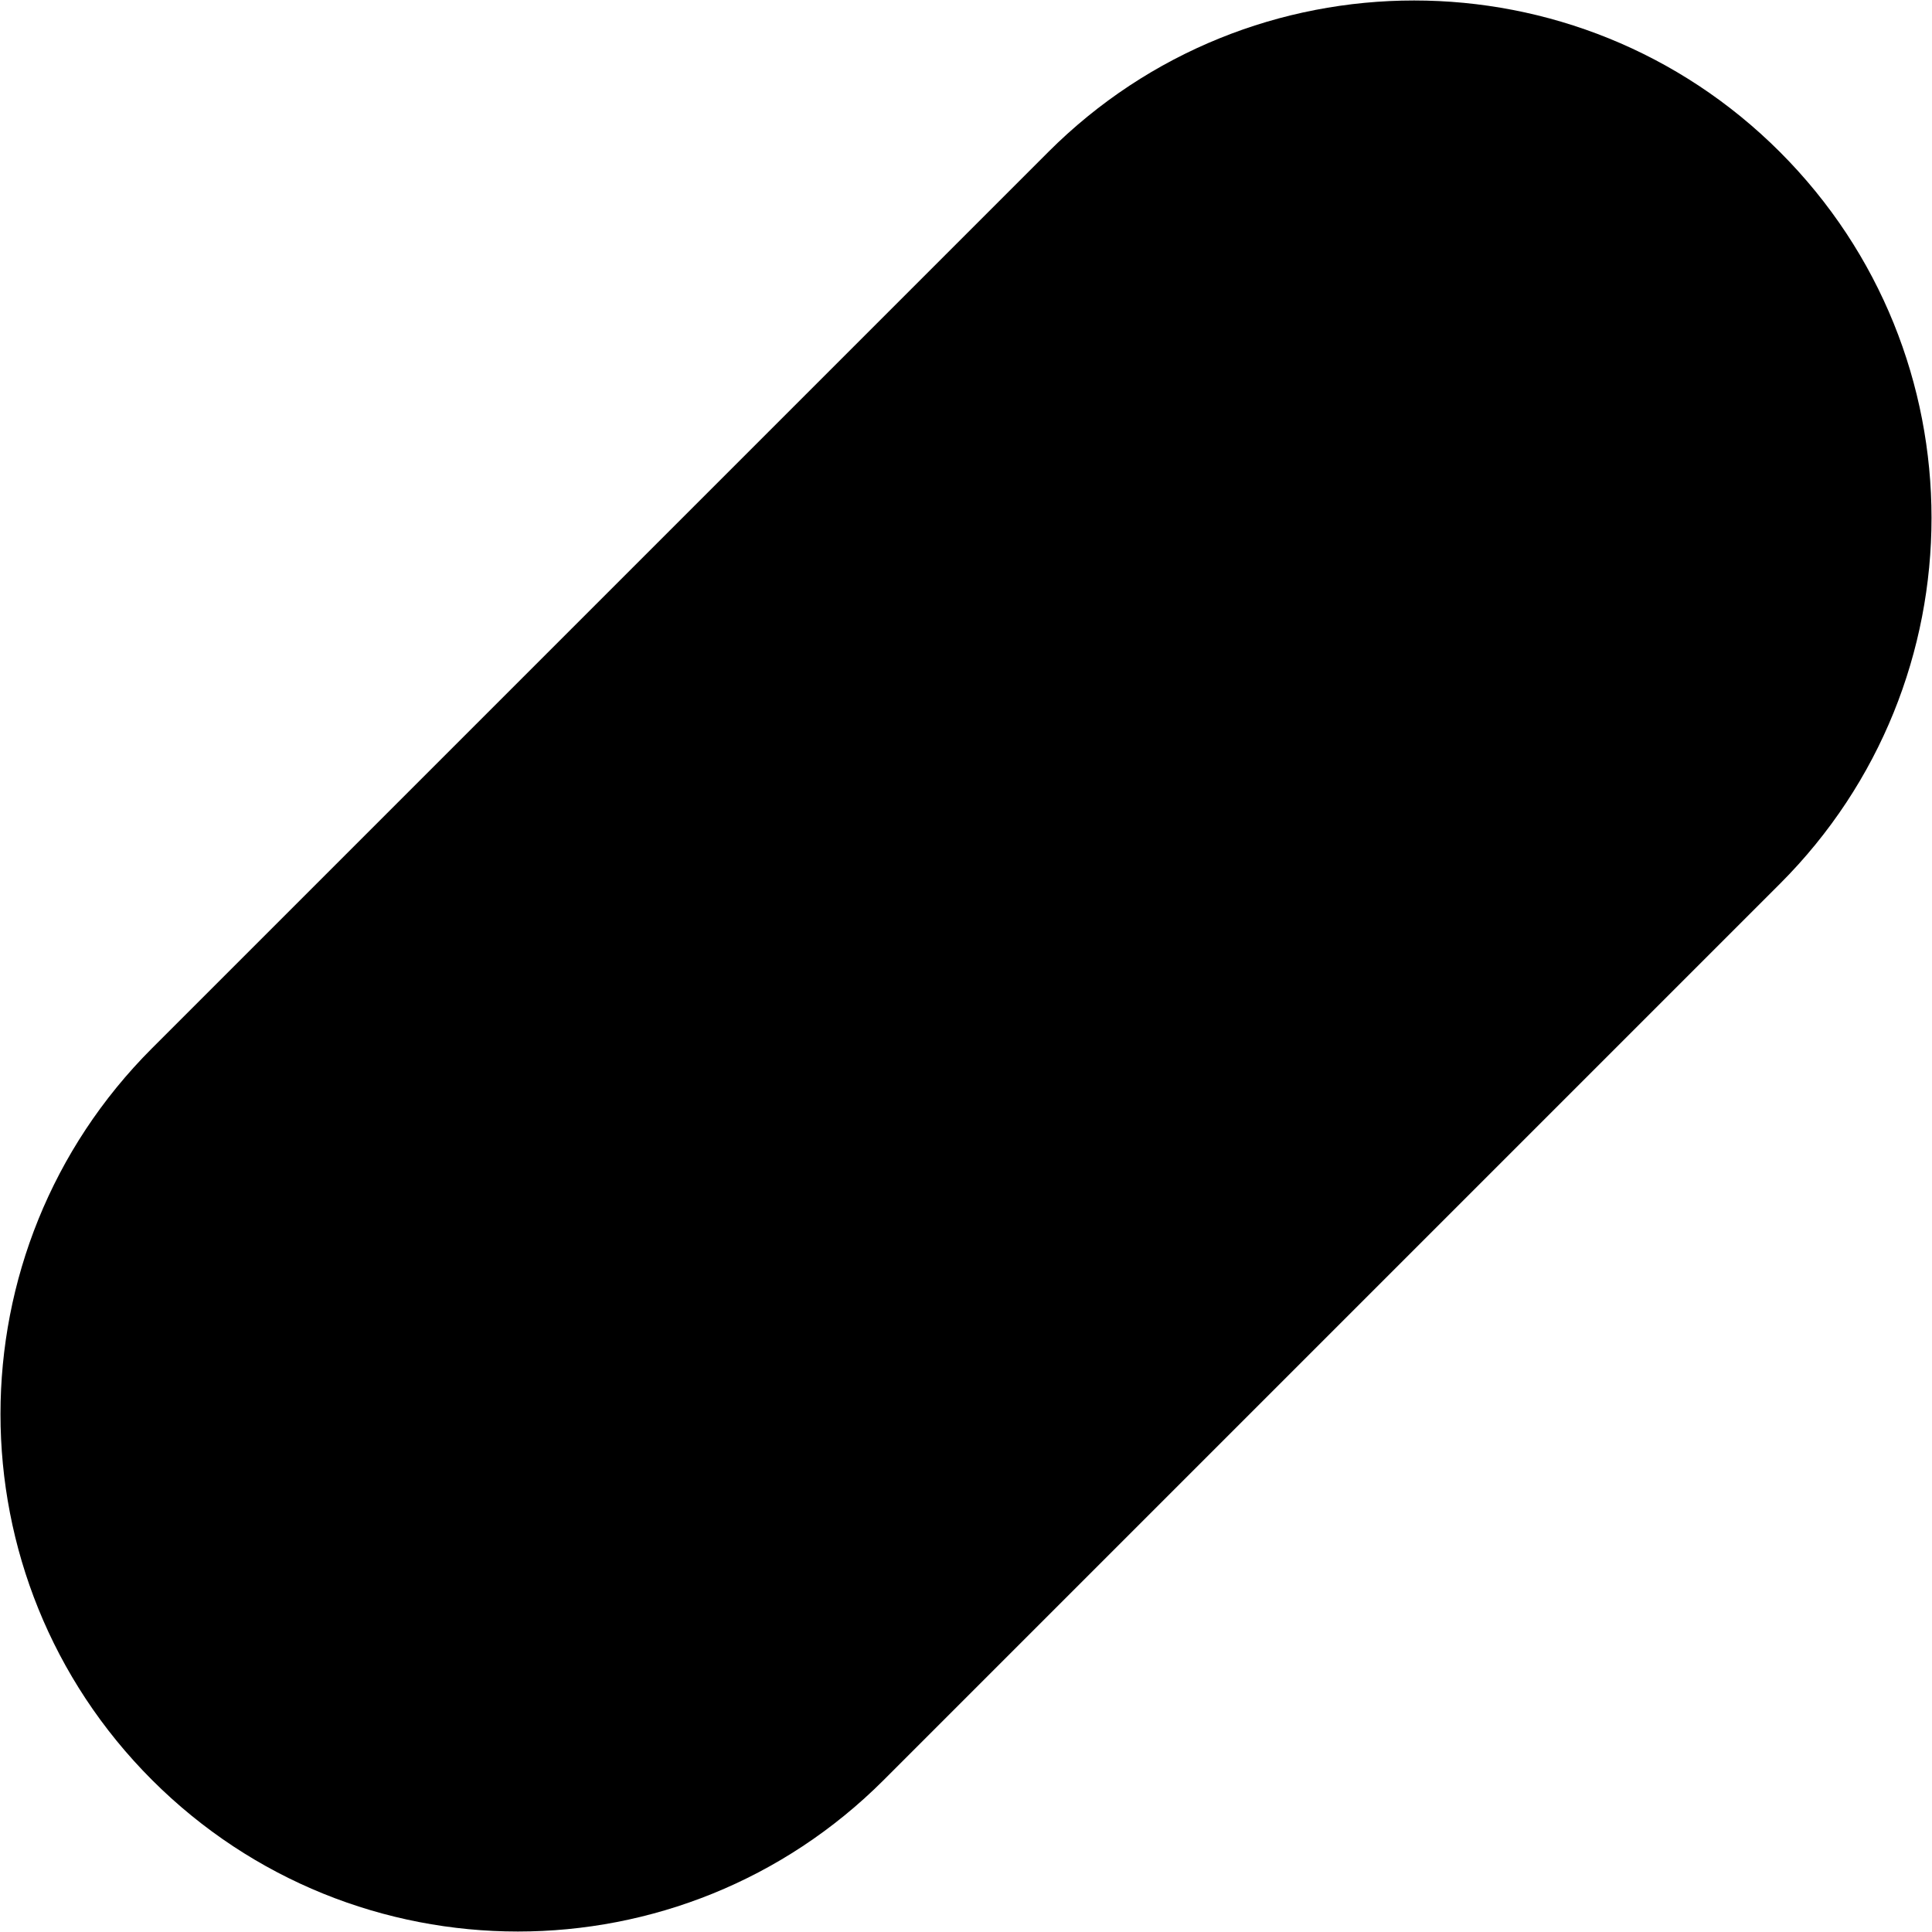
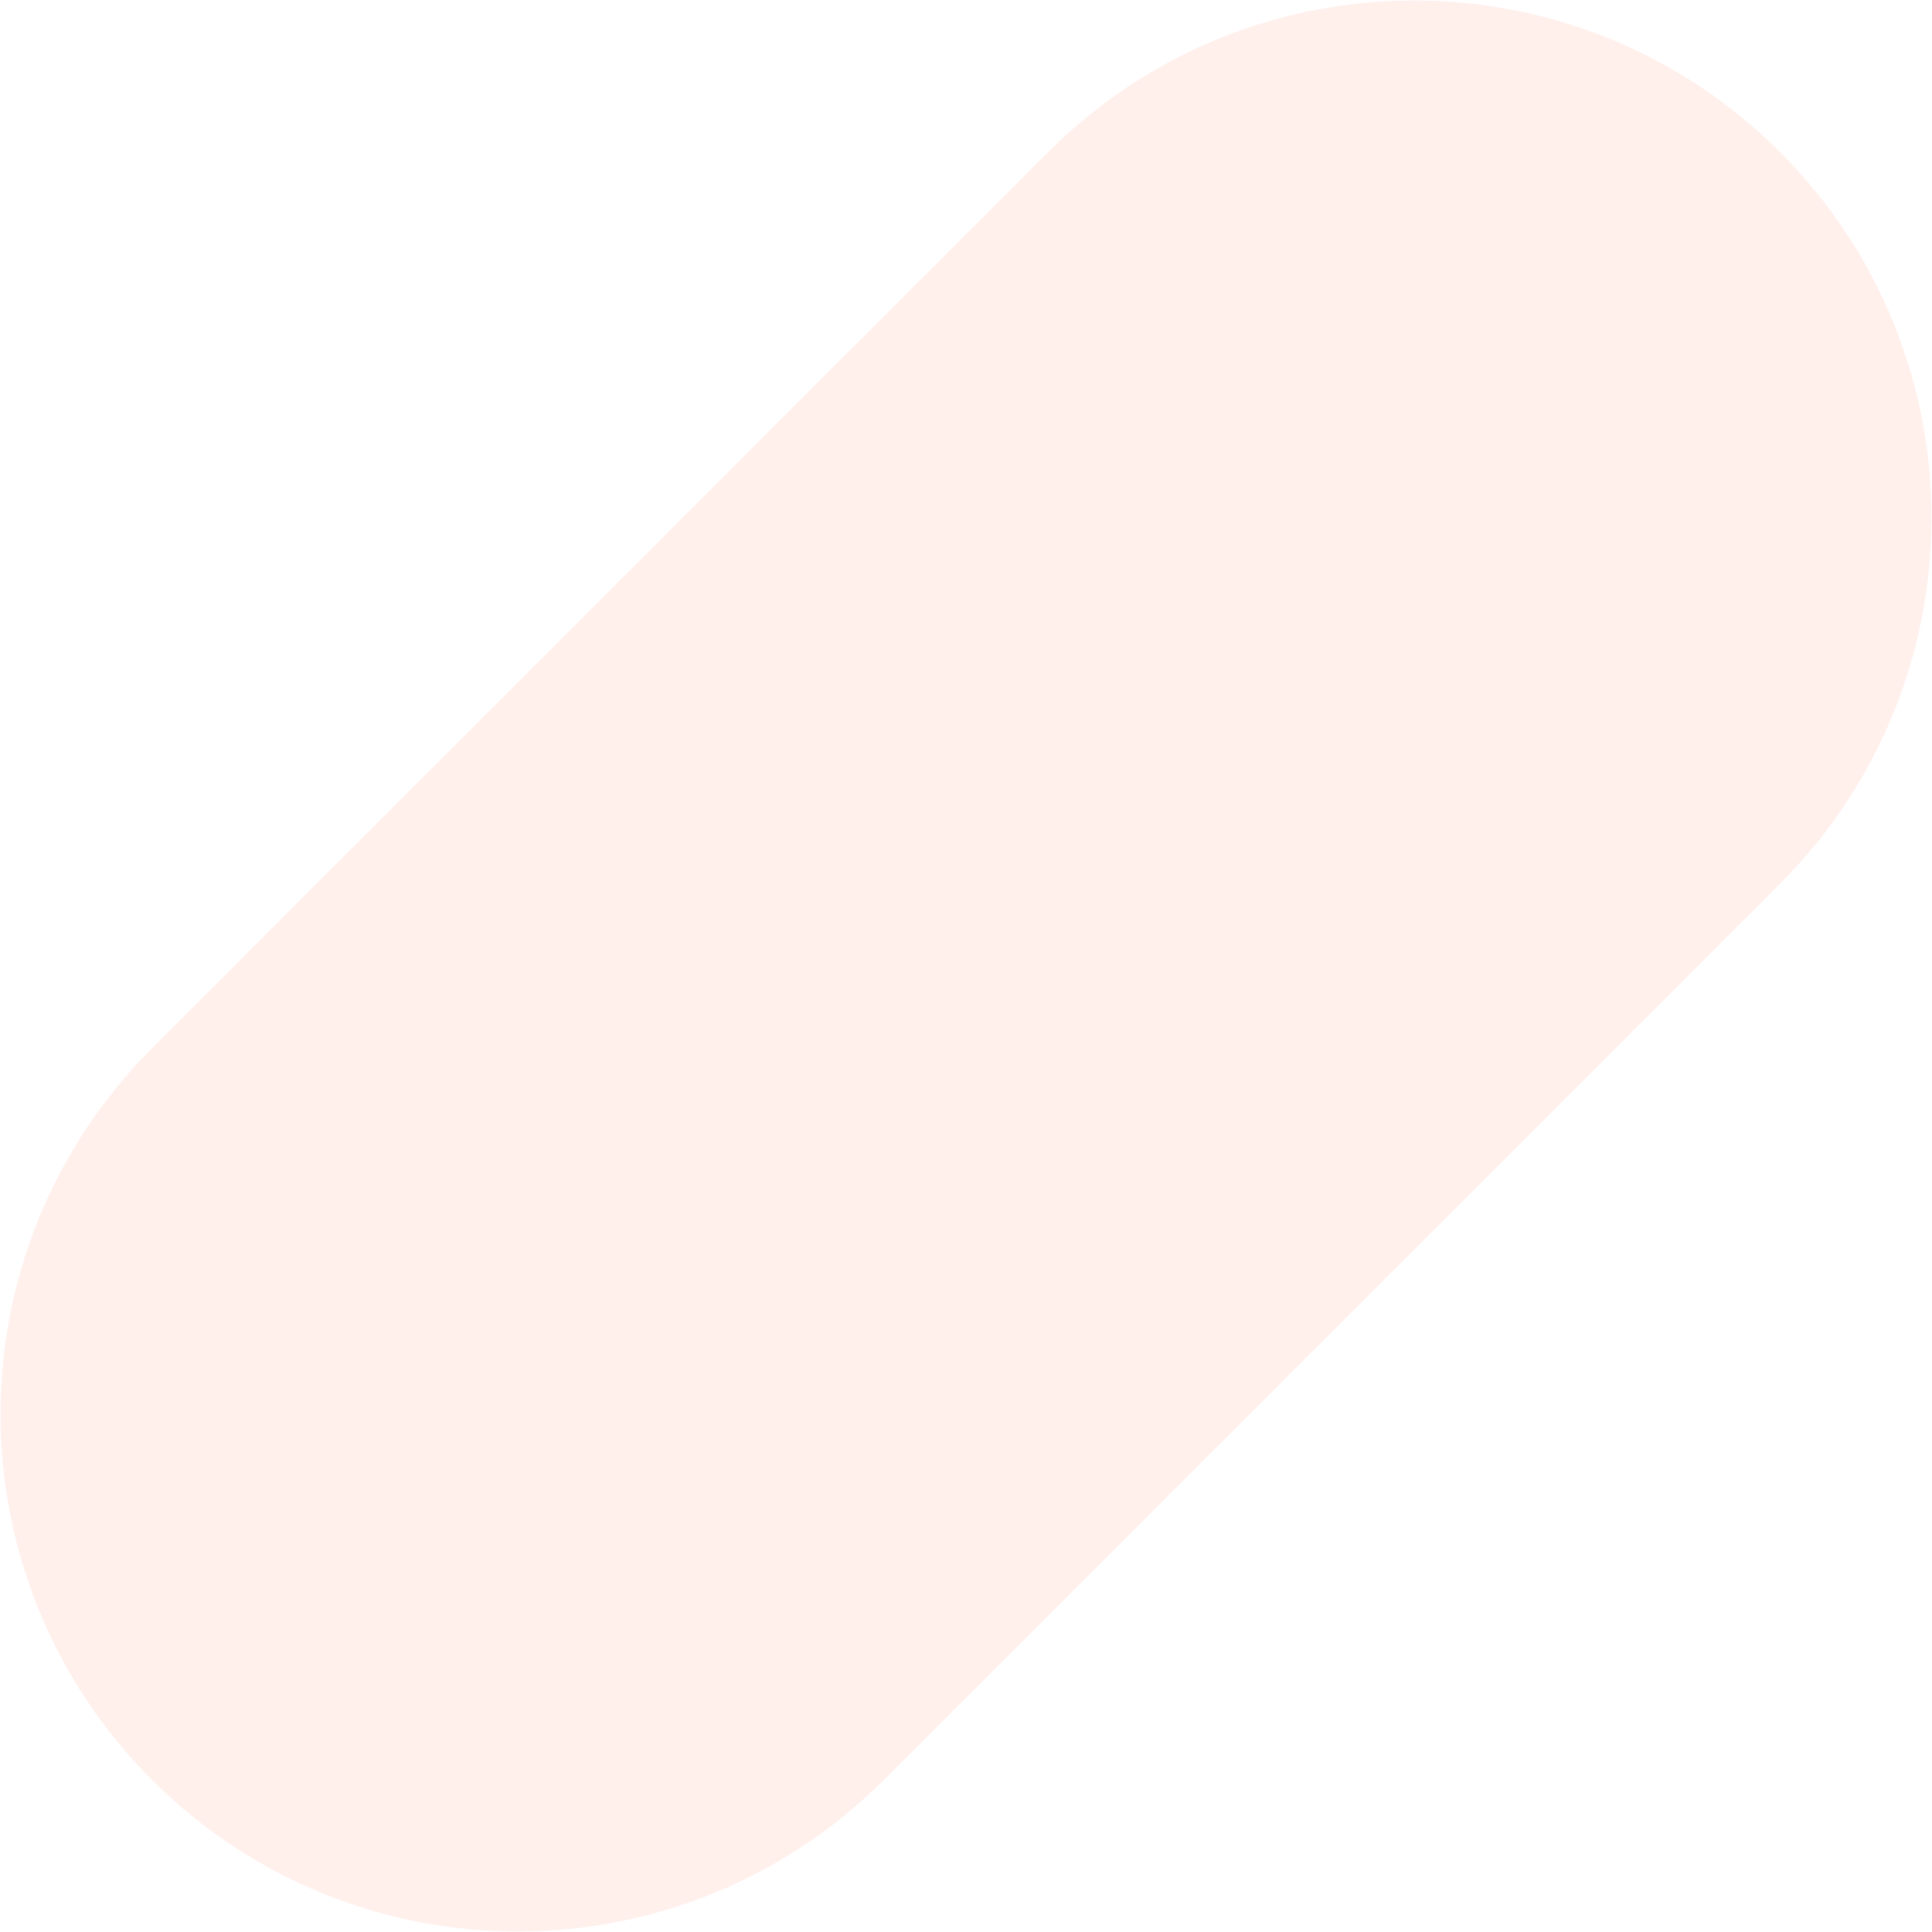
<svg xmlns="http://www.w3.org/2000/svg" width="814" height="814">
-   <rect width="436" height="970" x="774" y="-62" fill="black" fill-rule="evenodd" rx="218" transform="rotate(45 718.814 -291.157)" />
+   <rect width="436" height="970" x="774" y="-62" fill="#FFF0EC" fill-rule="evenodd" rx="218" transform="rotate(45 718.814 -291.157)" />
</svg>
